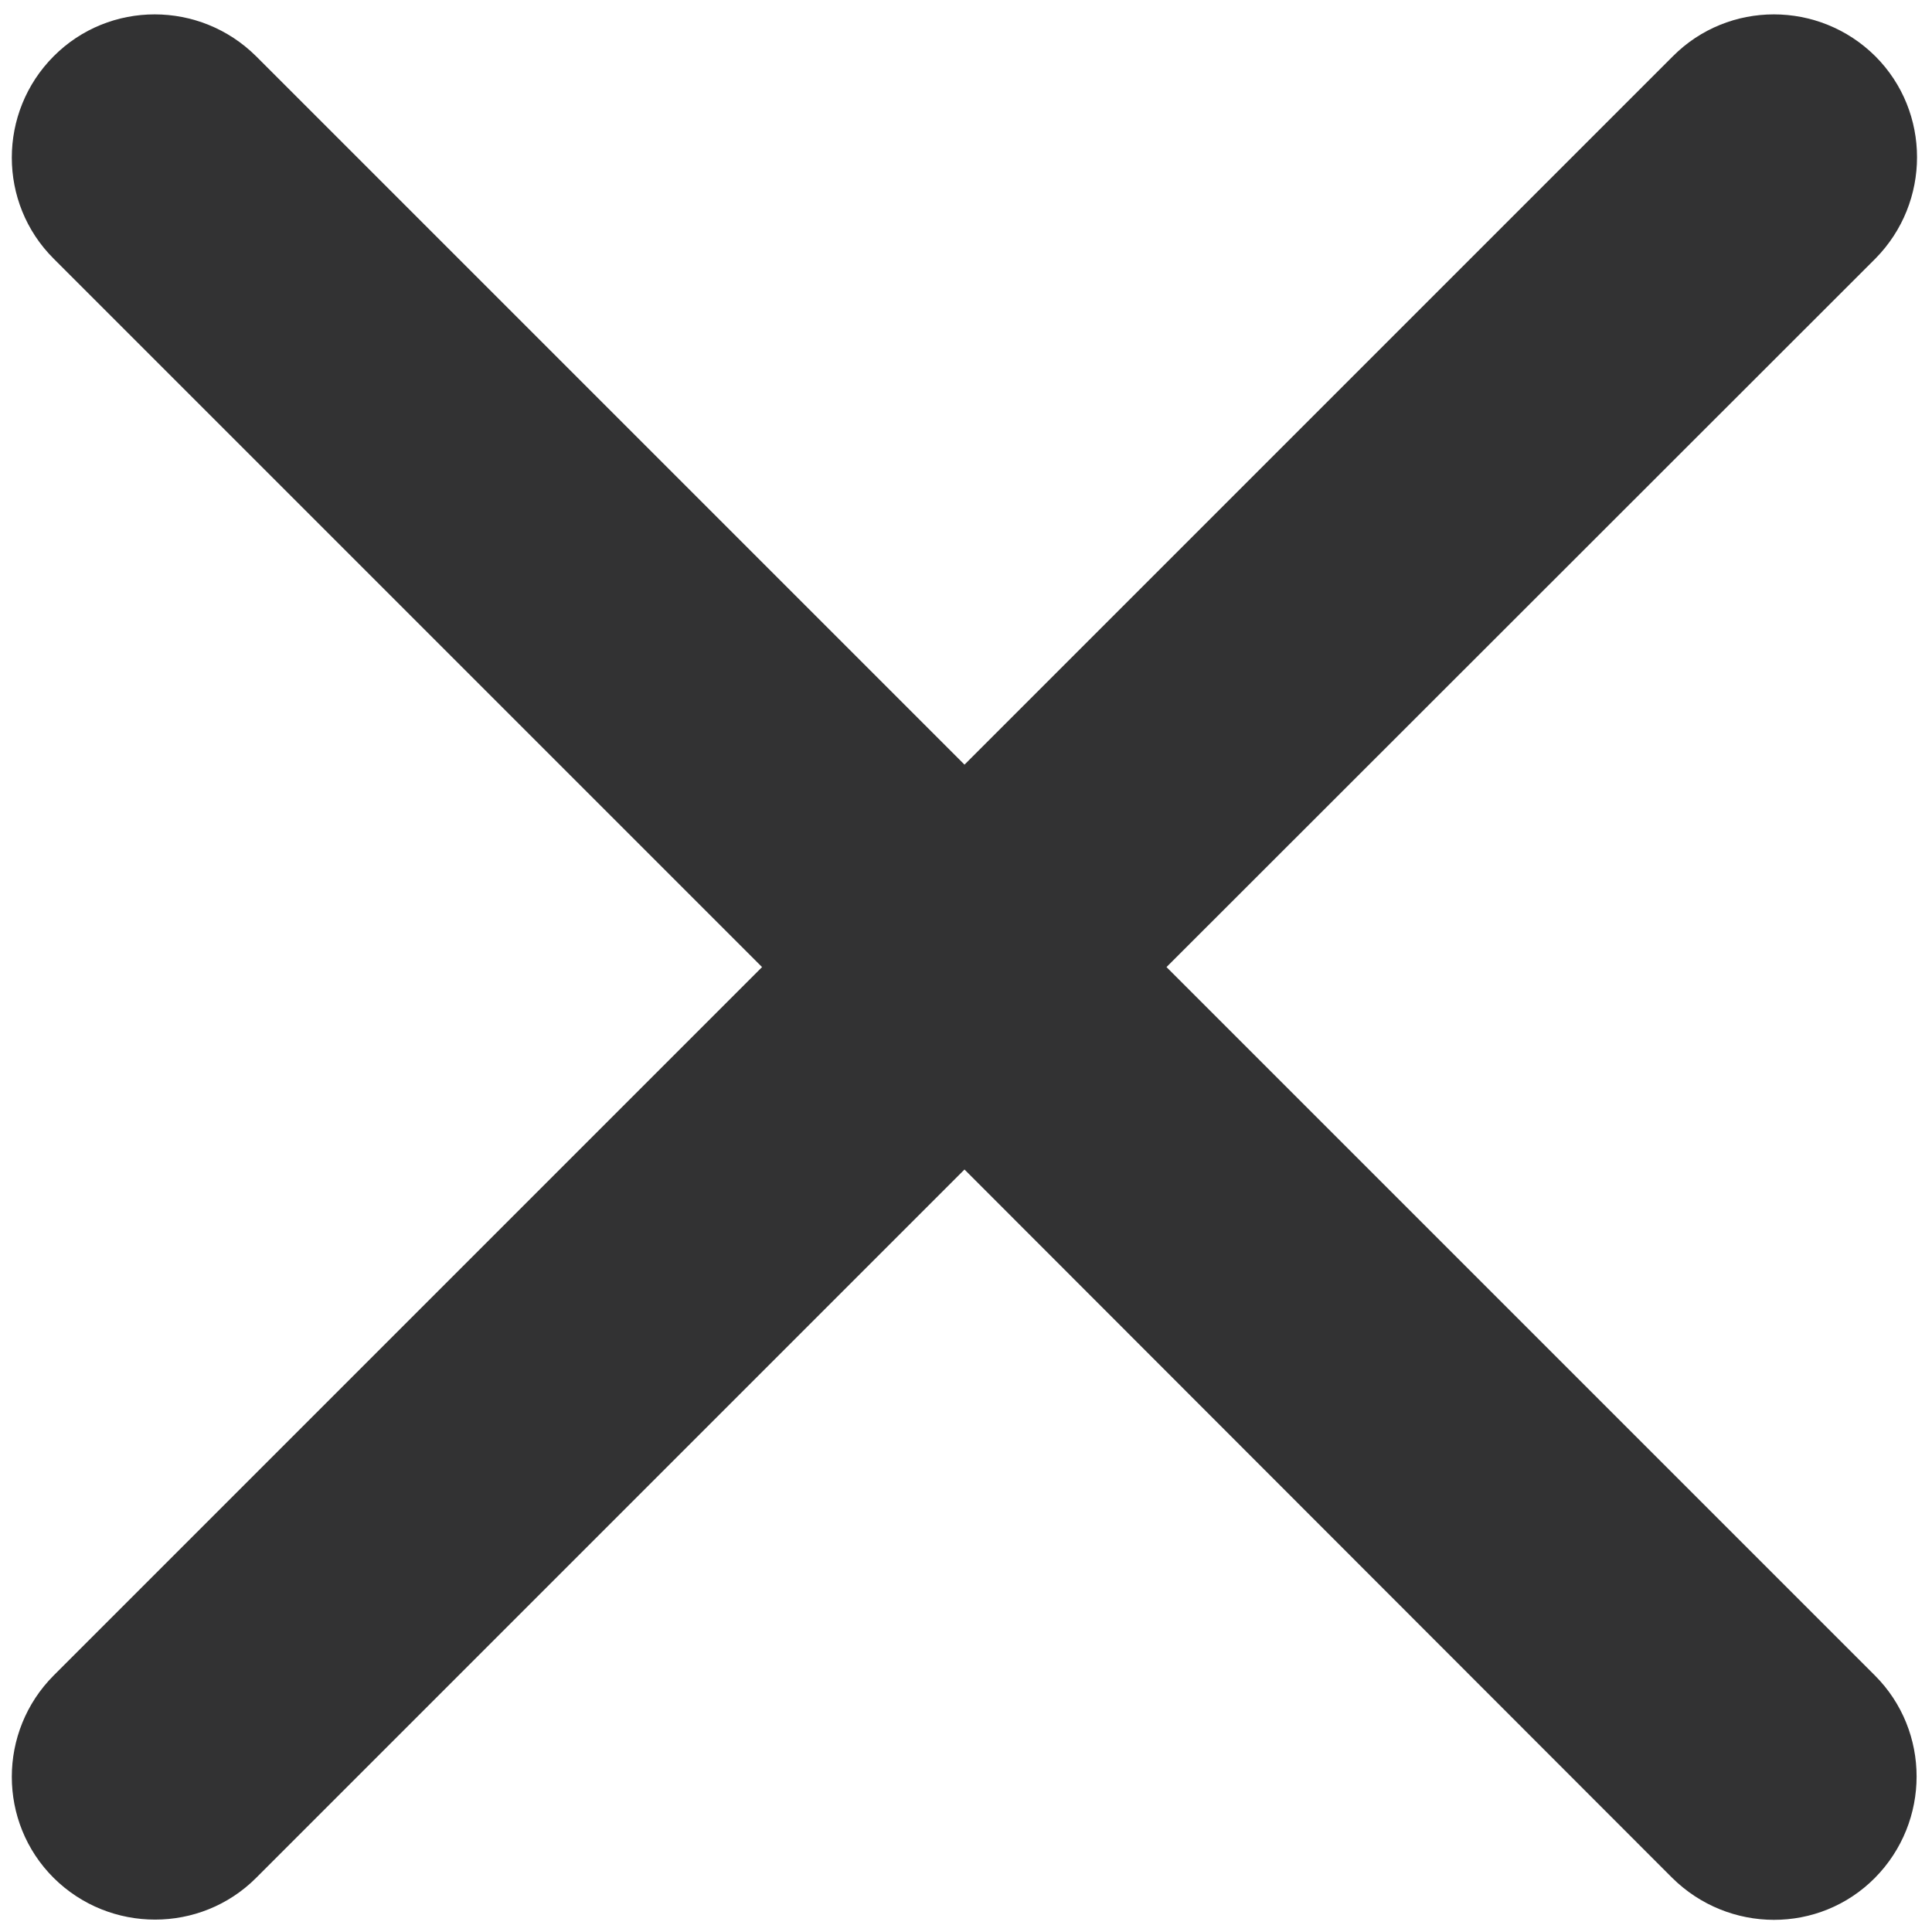
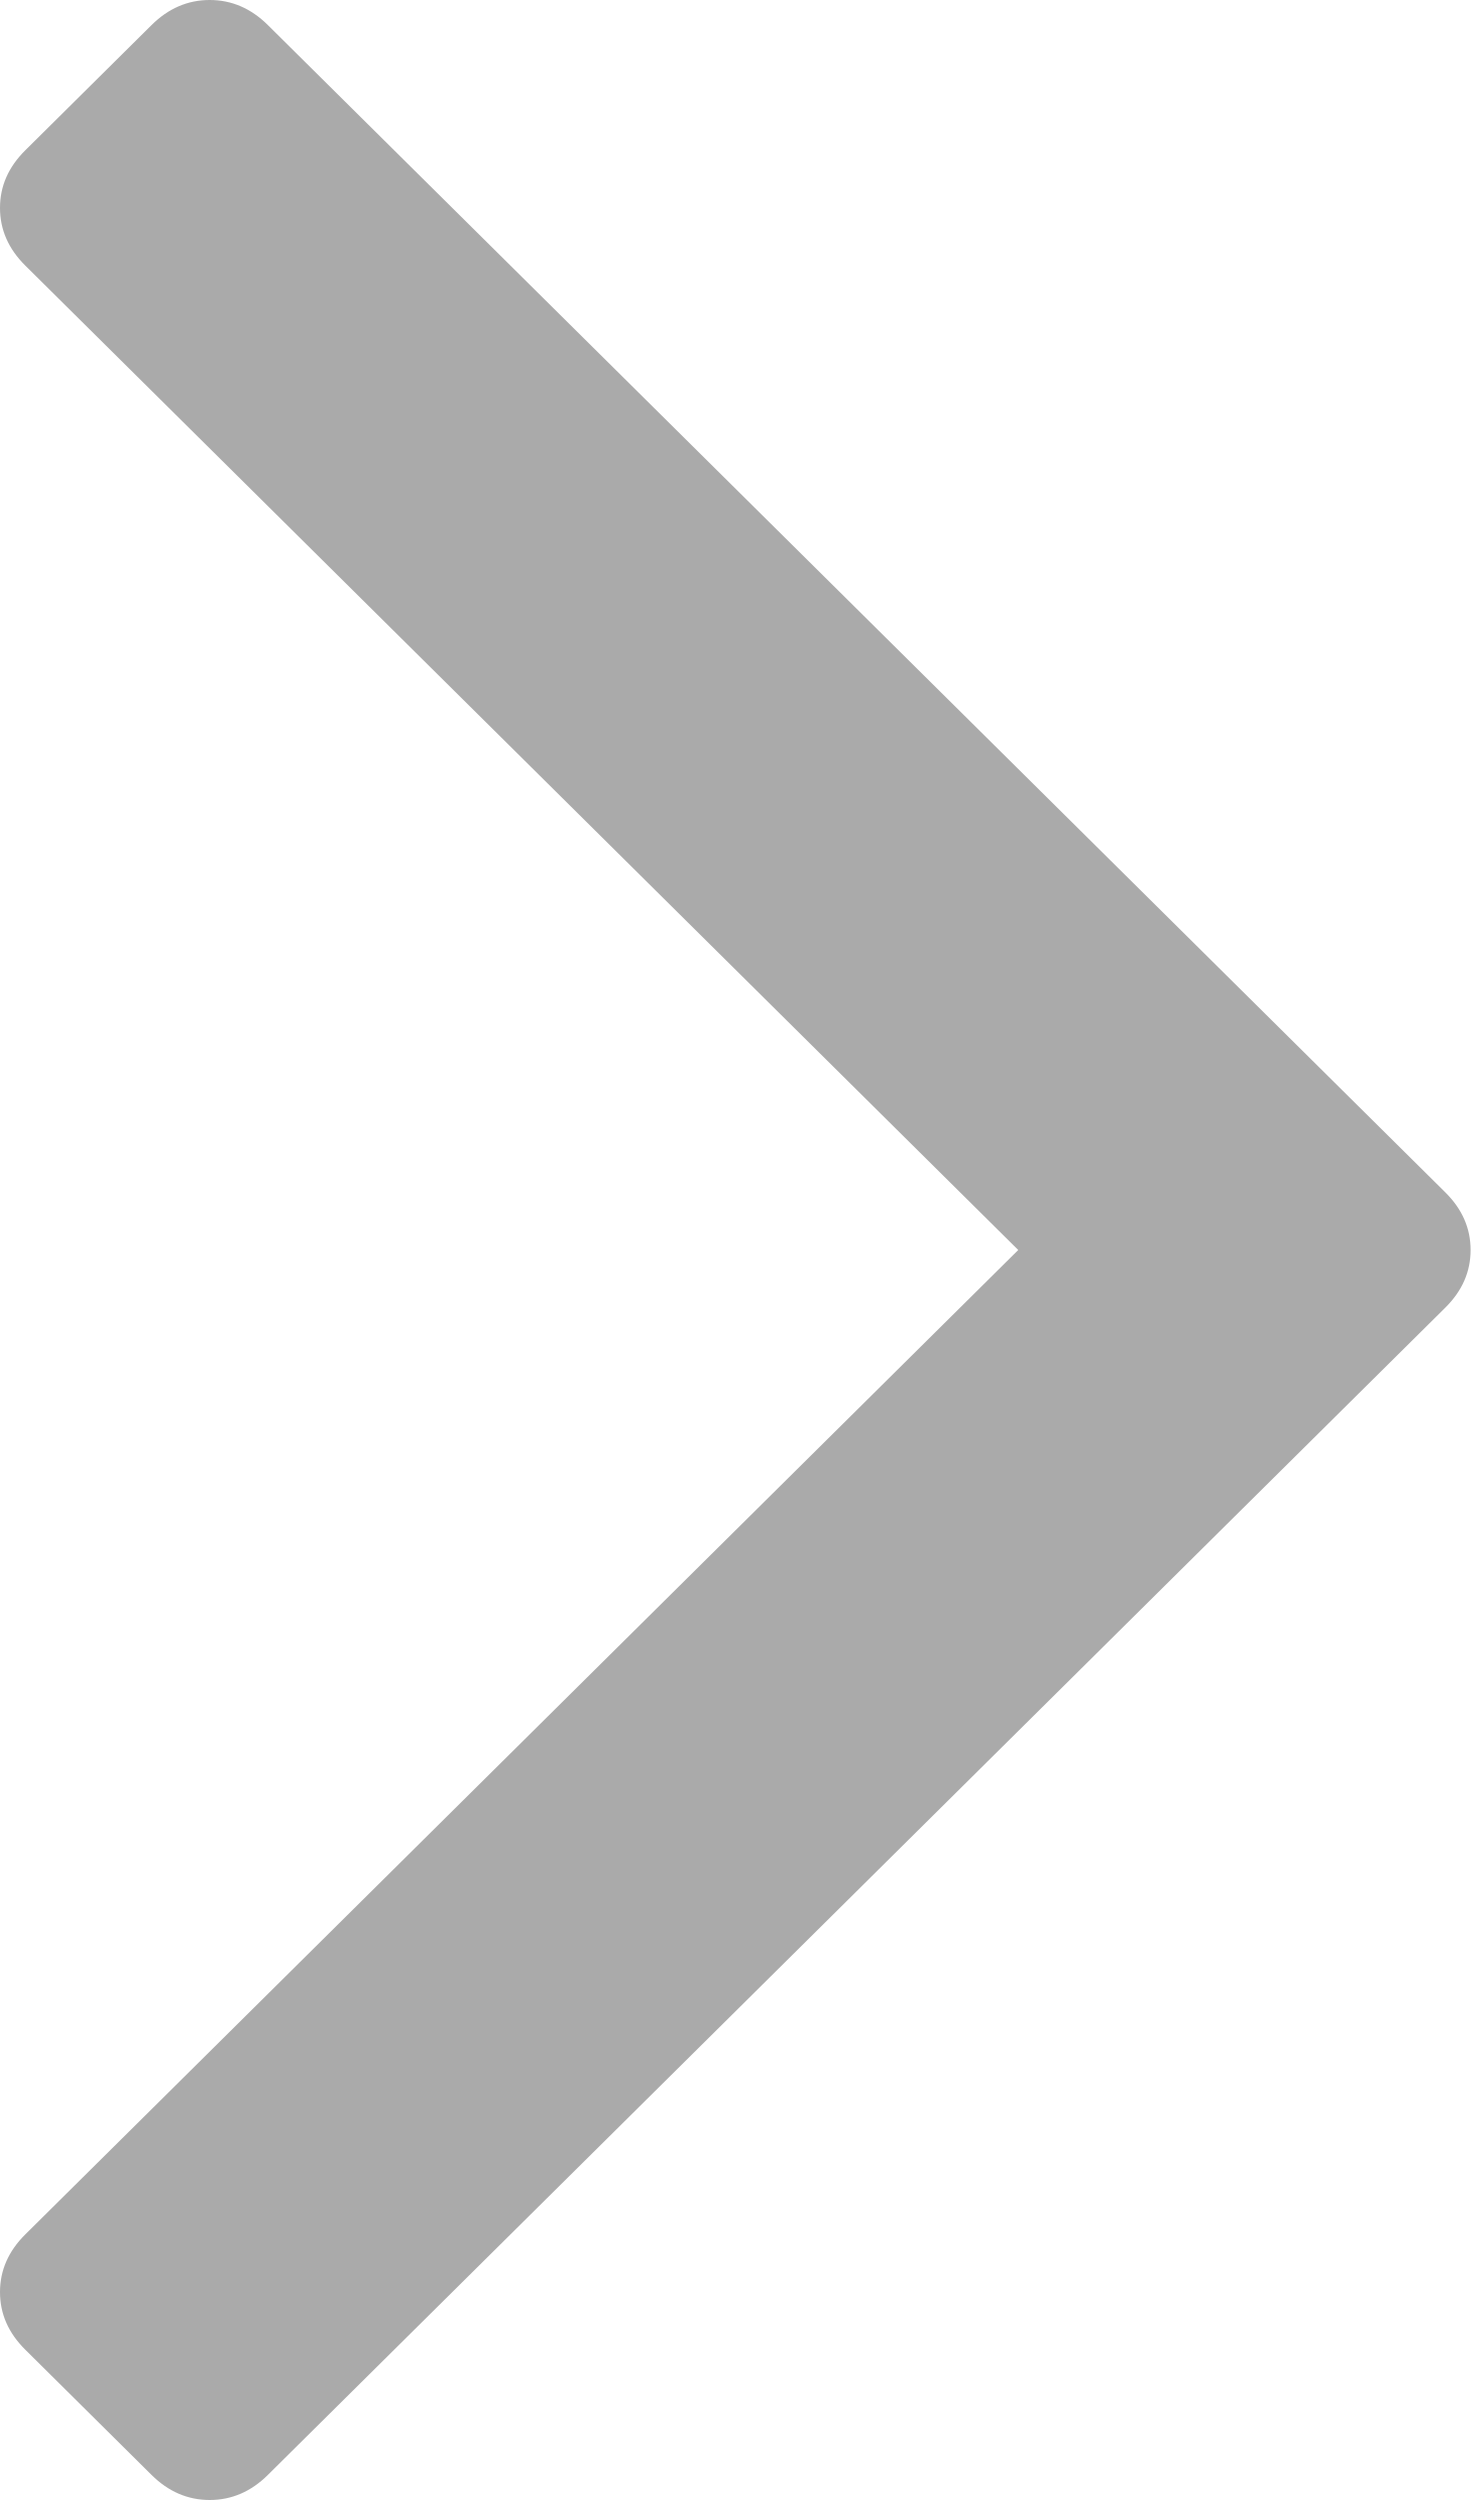
- <svg xmlns="http://www.w3.org/2000/svg" version="1.1" width="9px" height="9px">
-   <g transform="matrix(1 0 0 1 -102 -45 )">
-     <path d="M 1.193 0.262  L 4.493 3.562  L 7.793 0.262  C 8.052 0.002  8.474 0.002  8.736 0.262  C 8.995 0.521  8.995 0.943  8.736 1.205  L 5.434 4.505  L 8.734 7.805  C 8.993 8.064  8.993 8.486  8.734 8.748  C 8.474 9.01  8.052 9.007  7.79 8.748  L 4.493 5.448  L 1.193 8.748  C 0.934 9.007  0.511 9.007  0.25 8.748  C -0.01 8.489  -0.01 8.066  0.25 7.805  L 3.55 4.505  L 0.25 1.205  C -0.01 0.946  -0.01 0.523  0.25 0.262  C 0.509 0.002  0.931 0.002  1.193 0.262  Z " fill-rule="nonzero" fill="#323233" stroke="none" transform="matrix(1 0 0 1 102 45 )" />
+ <svg xmlns="http://www.w3.org/2000/svg" version="1.1" width="10px" height="17px">
+   <g transform="matrix(1 0 0 1 -501 -373 )">
+     <path d="M 9.828 8.108  C 9.943 8.222  10 8.352  10 8.5  C 10 8.648  9.943 8.778  9.828 8.892  L 1.821 16.83  C 1.707 16.943  1.575 17  1.426 17  C 1.277 17  1.145 16.943  1.031 16.83  L 0.172 15.978  C 0.057 15.864  0 15.734  0 15.586  C 0 15.439  0.057 15.308  0.172 15.194  L 6.924 8.5  L 0.172 1.806  C 0.057 1.692  0 1.561  0 1.414  C 0 1.266  0.057 1.136  0.172 1.022  L 1.031 0.17  C 1.145 0.057  1.277 0  1.426 0  C 1.575 0  1.707 0.057  1.821 0.17  L 9.828 8.108  Z " fill-rule="nonzero" fill="#aaaaaa" stroke="none" transform="matrix(1 0 0 1 501 373 )" />
  </g>
</svg>
